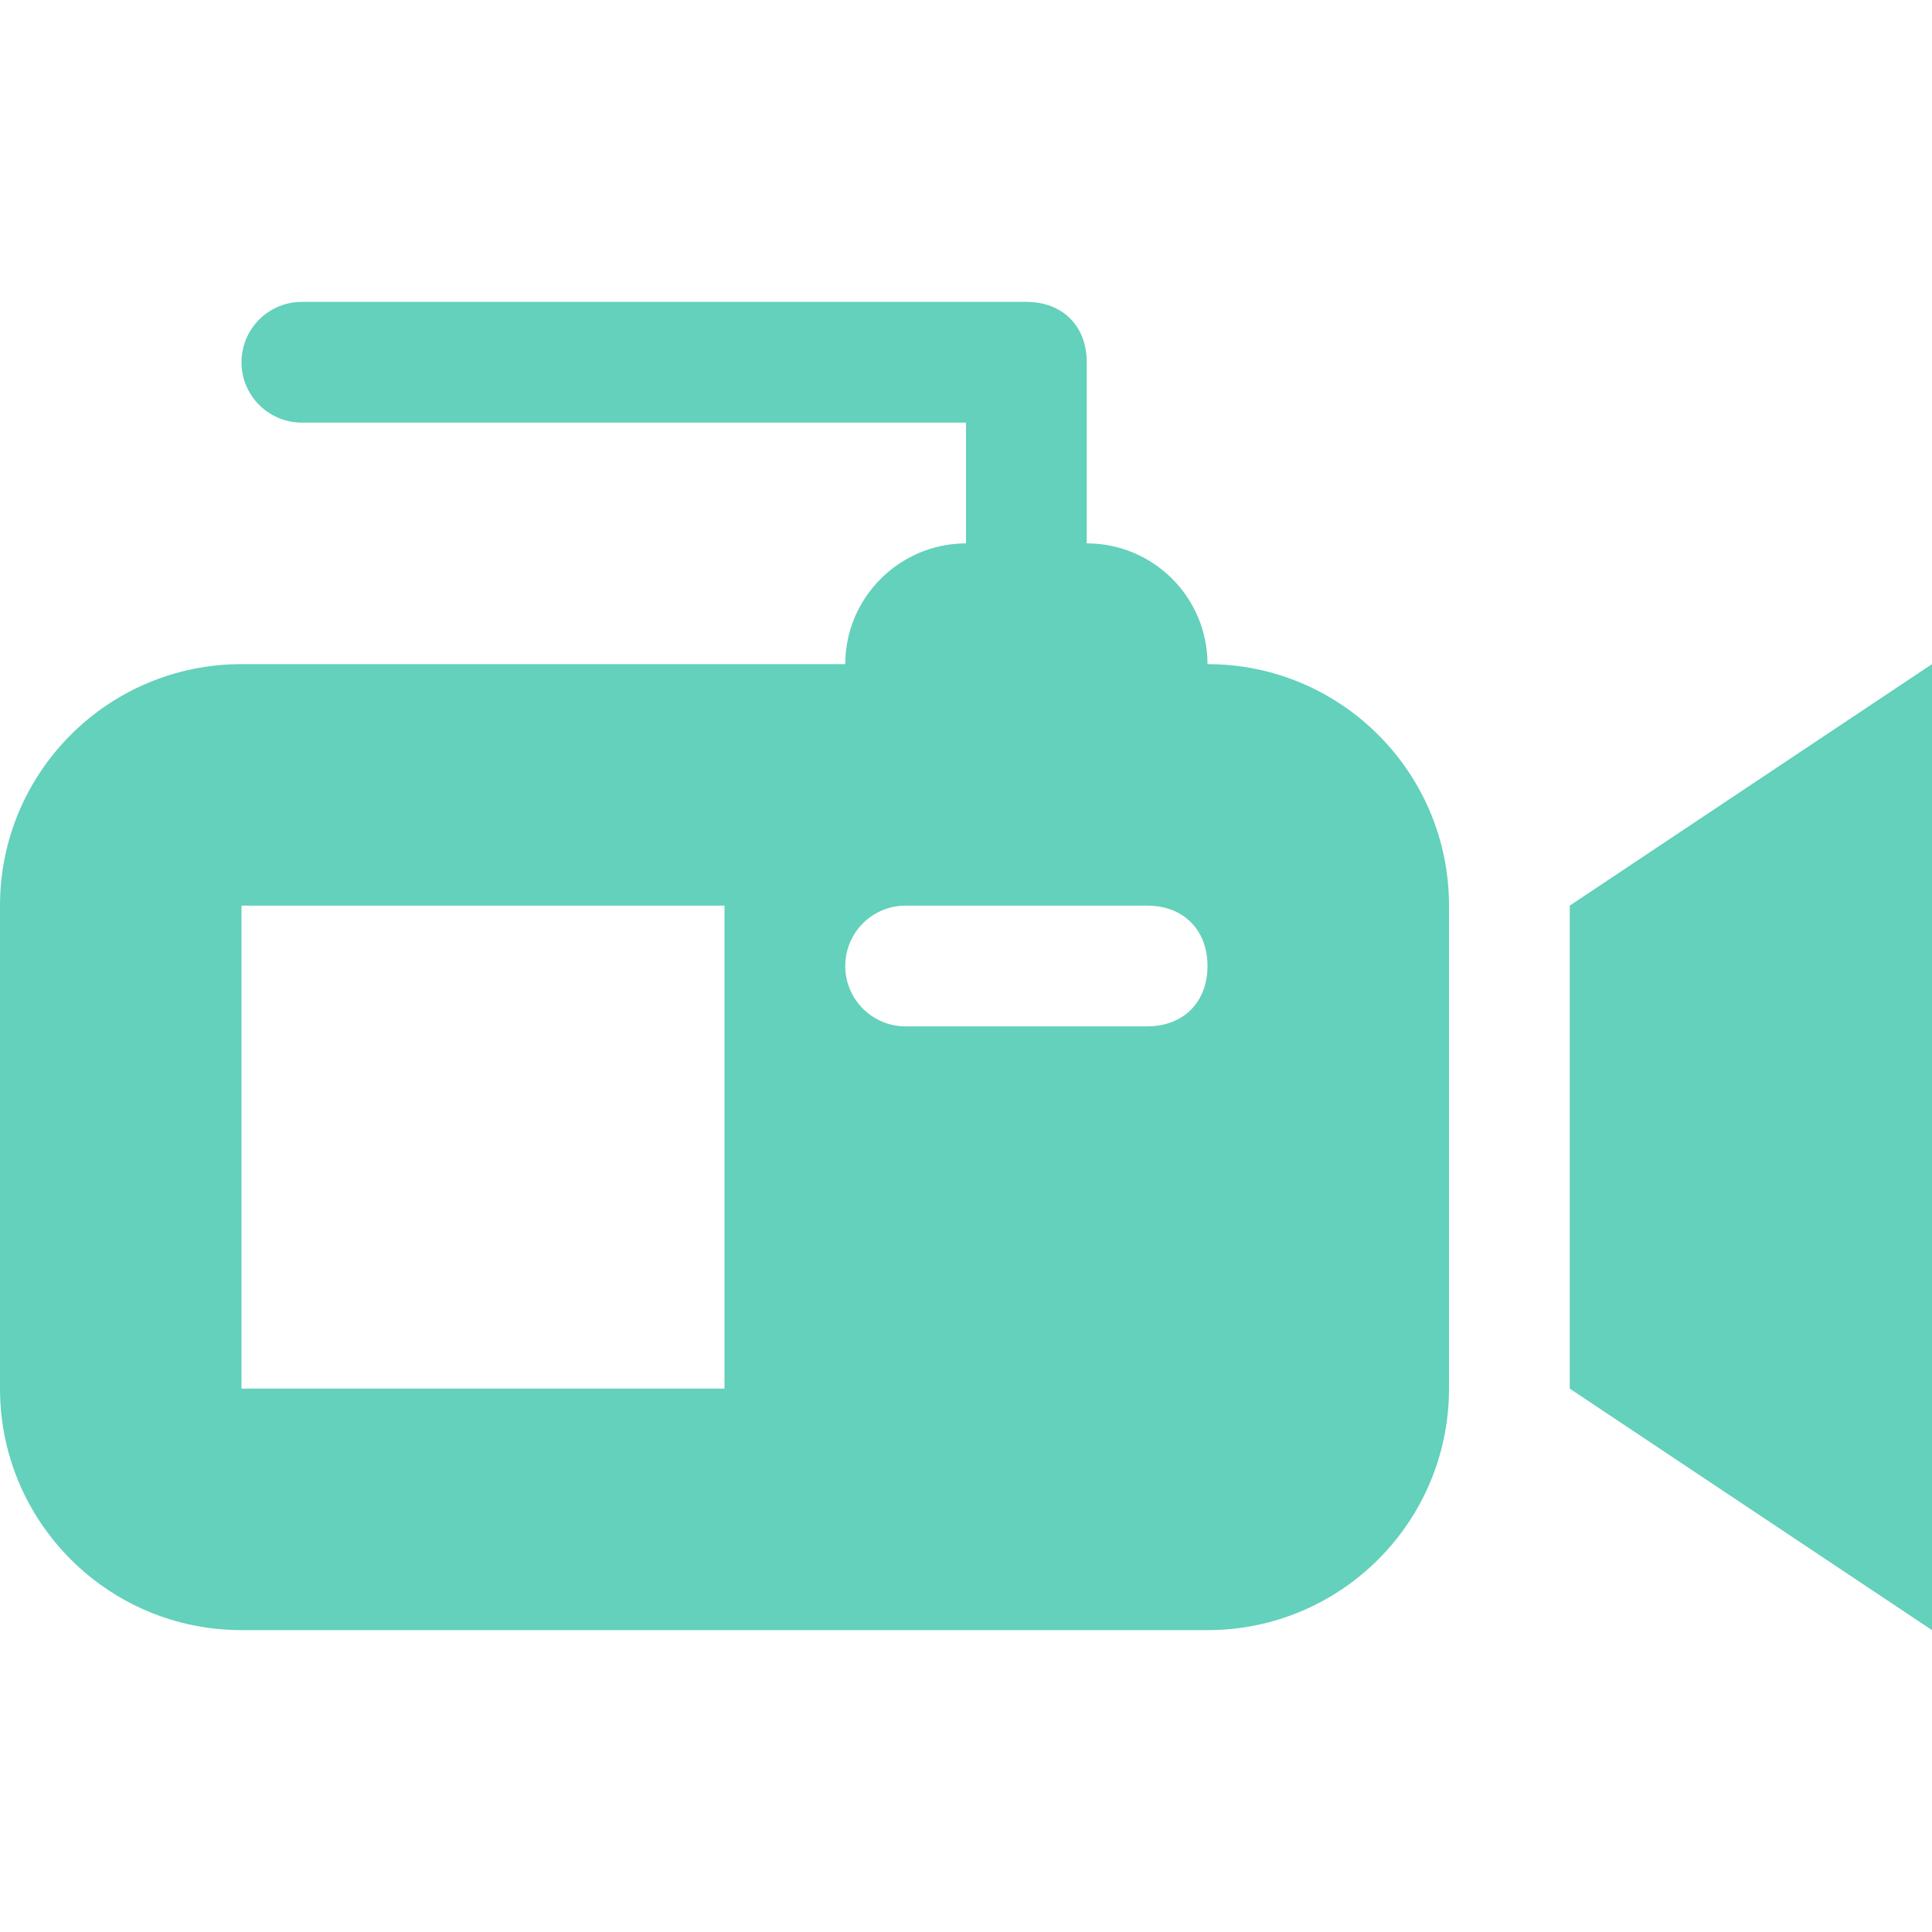
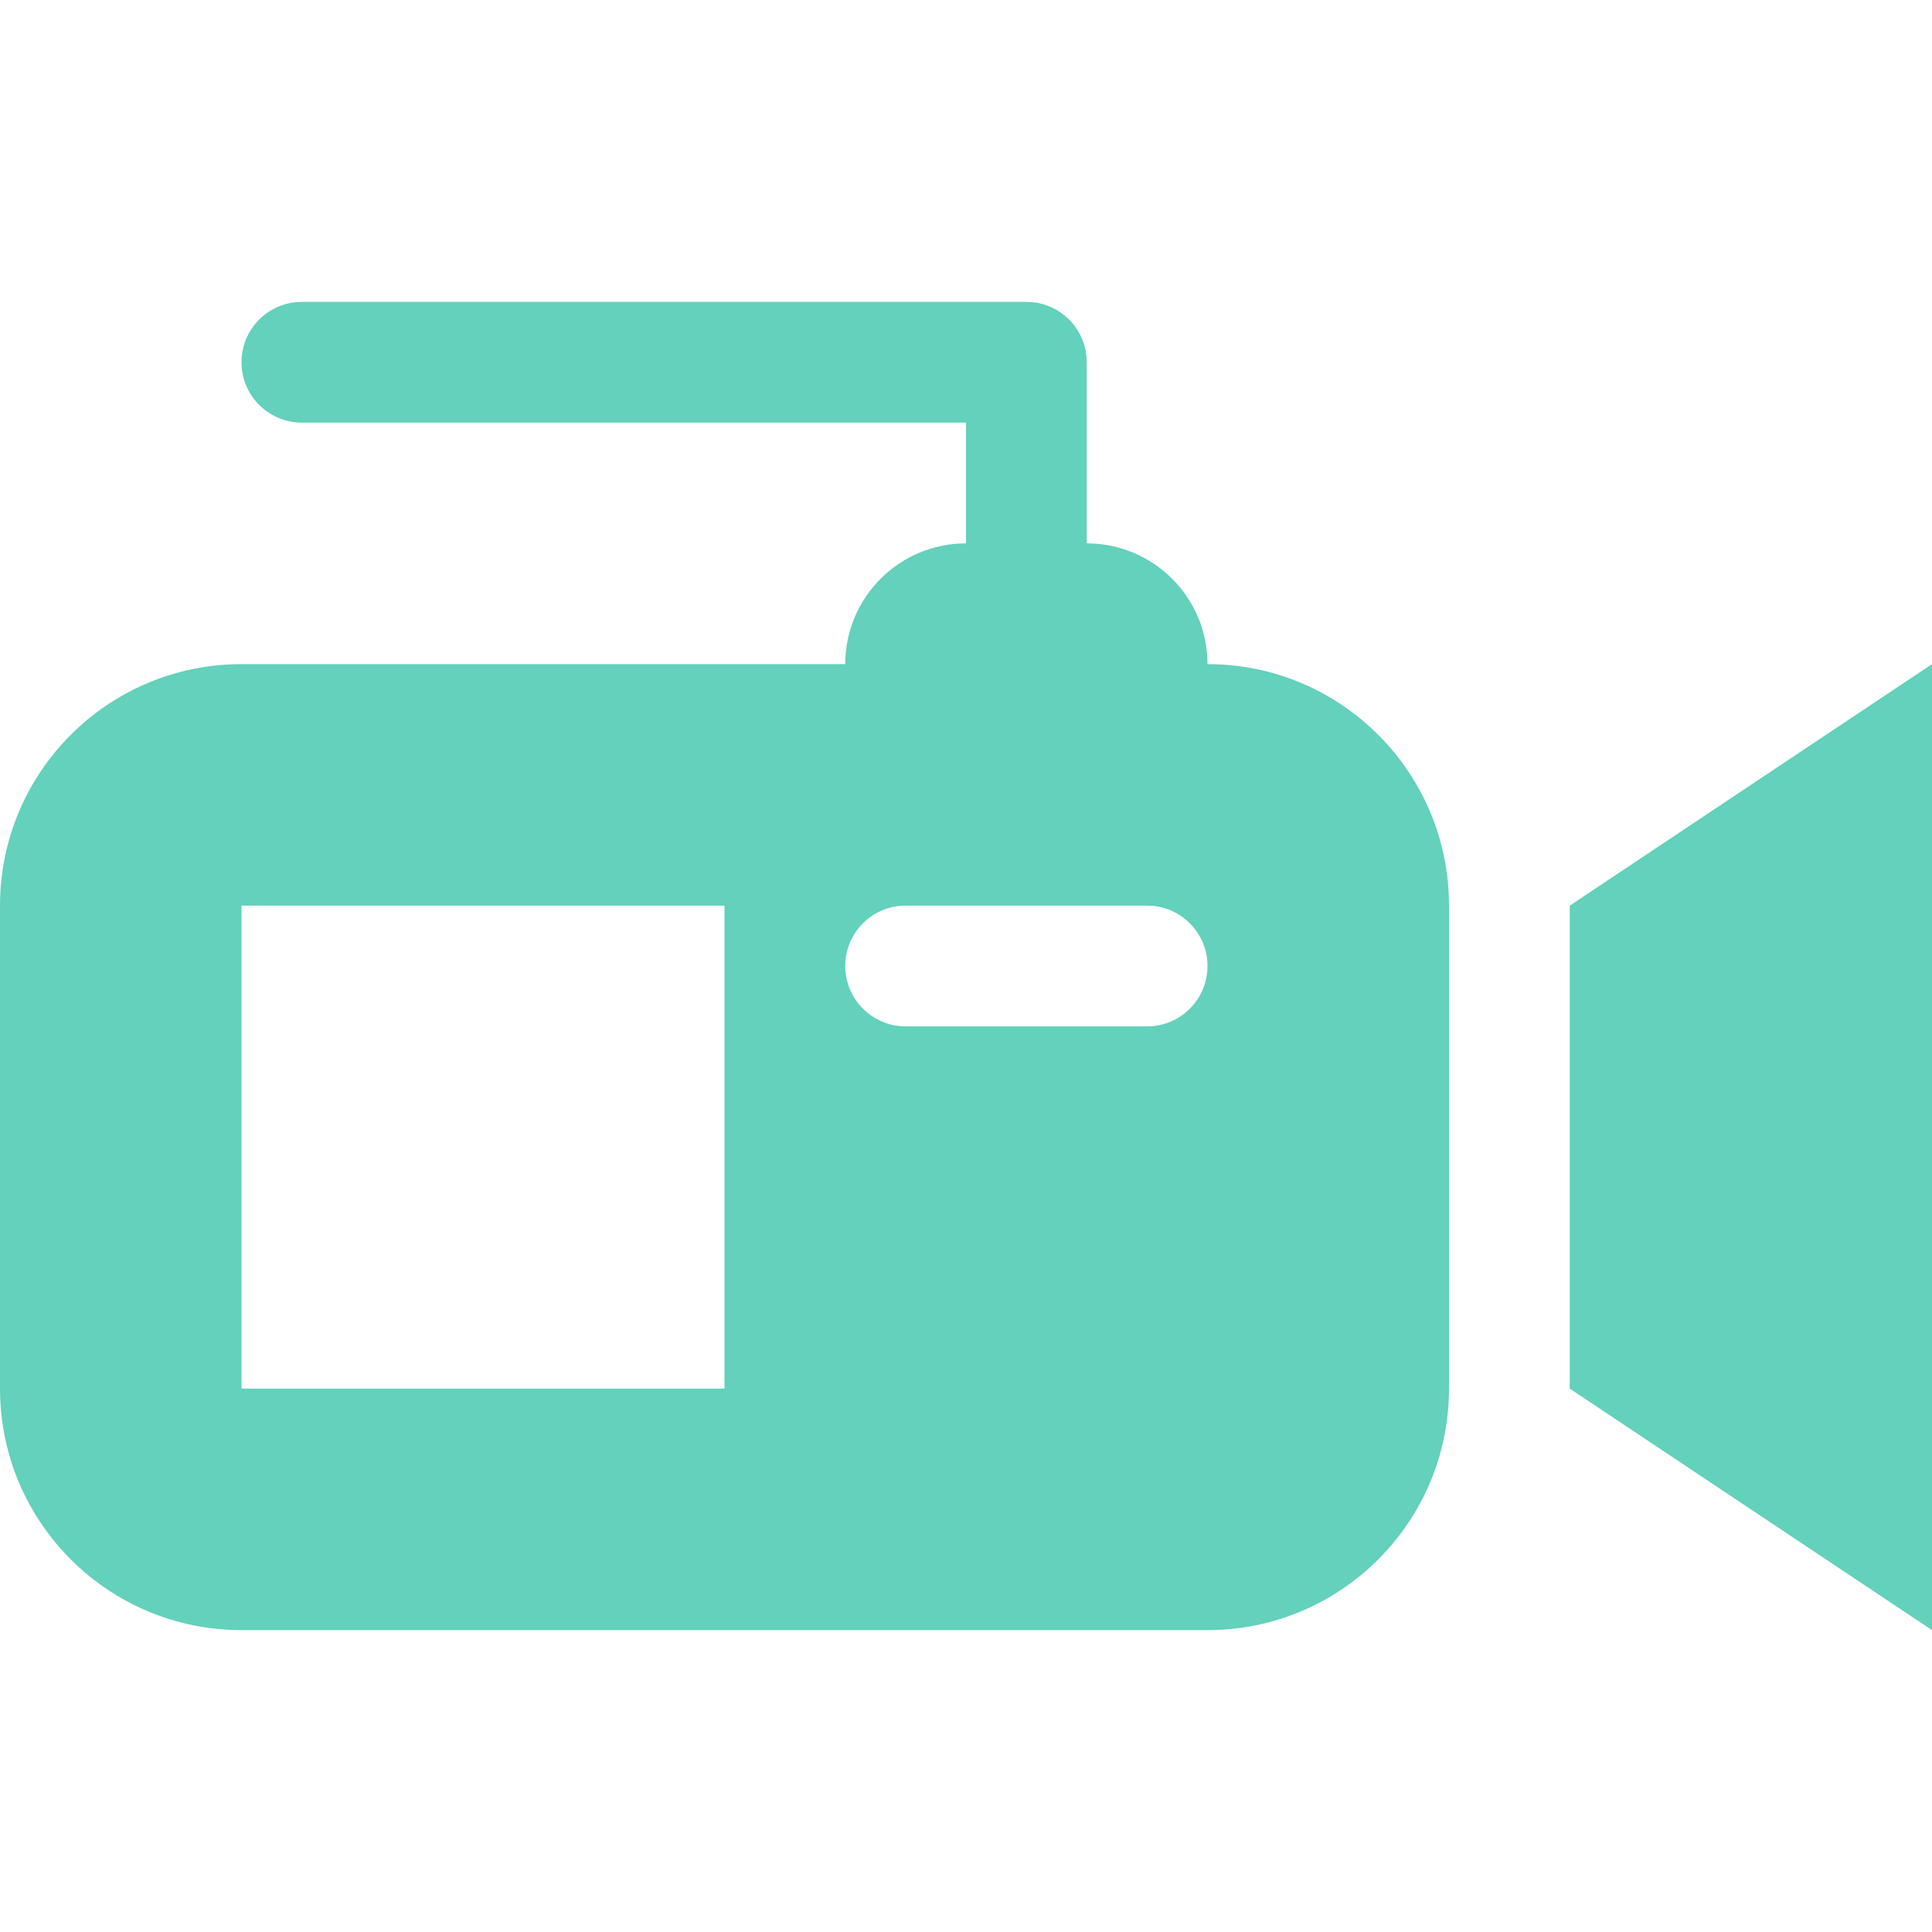
<svg xmlns="http://www.w3.org/2000/svg" width="32" height="32">
-   <path fill="#63d1bb" d="M26 15l6-4v16l-6-4v-8zm-2 0v8a4 4 0 0 1-4 4H4a4 4 0 0 1-4-4v-8a4 4 0 0 1 4-4h10c0-1.1.9-2 2-2V7H5a1 1 0 1 1 0-2h12c.6 0 1 .4 1 1v3a2 2 0 0 1 2 2 4 4 0 0 1 4 4zm-12 0H4v8h8v-8zm8 1c0-.6-.4-1-1-1h-4a1 1 0 1 0 0 2h4c.6 0 1-.4 1-1z" />
+   <path fill="#63d1bb" d="M26 15l6-4v16l-6-4v-8zm-2 0v8a4 4 0 0 1-4 4H4a4 4 0 0 1-4-4v-8a4 4 0 0 1 4-4h10a2 2 0 0 1 2-2V7H5a1 1 0 1 1 0-2h12a1 1 0 0 1 1 1v3a2 2 0 0 1 2 2 4 4 0 0 1 4 4zm-12 0H4v8h8v-8zm8 1a1 1 0 0 0-1-1h-4a1 1 0 1 0 0 2h4a1 1 0 0 0 1-1z" />
</svg>
